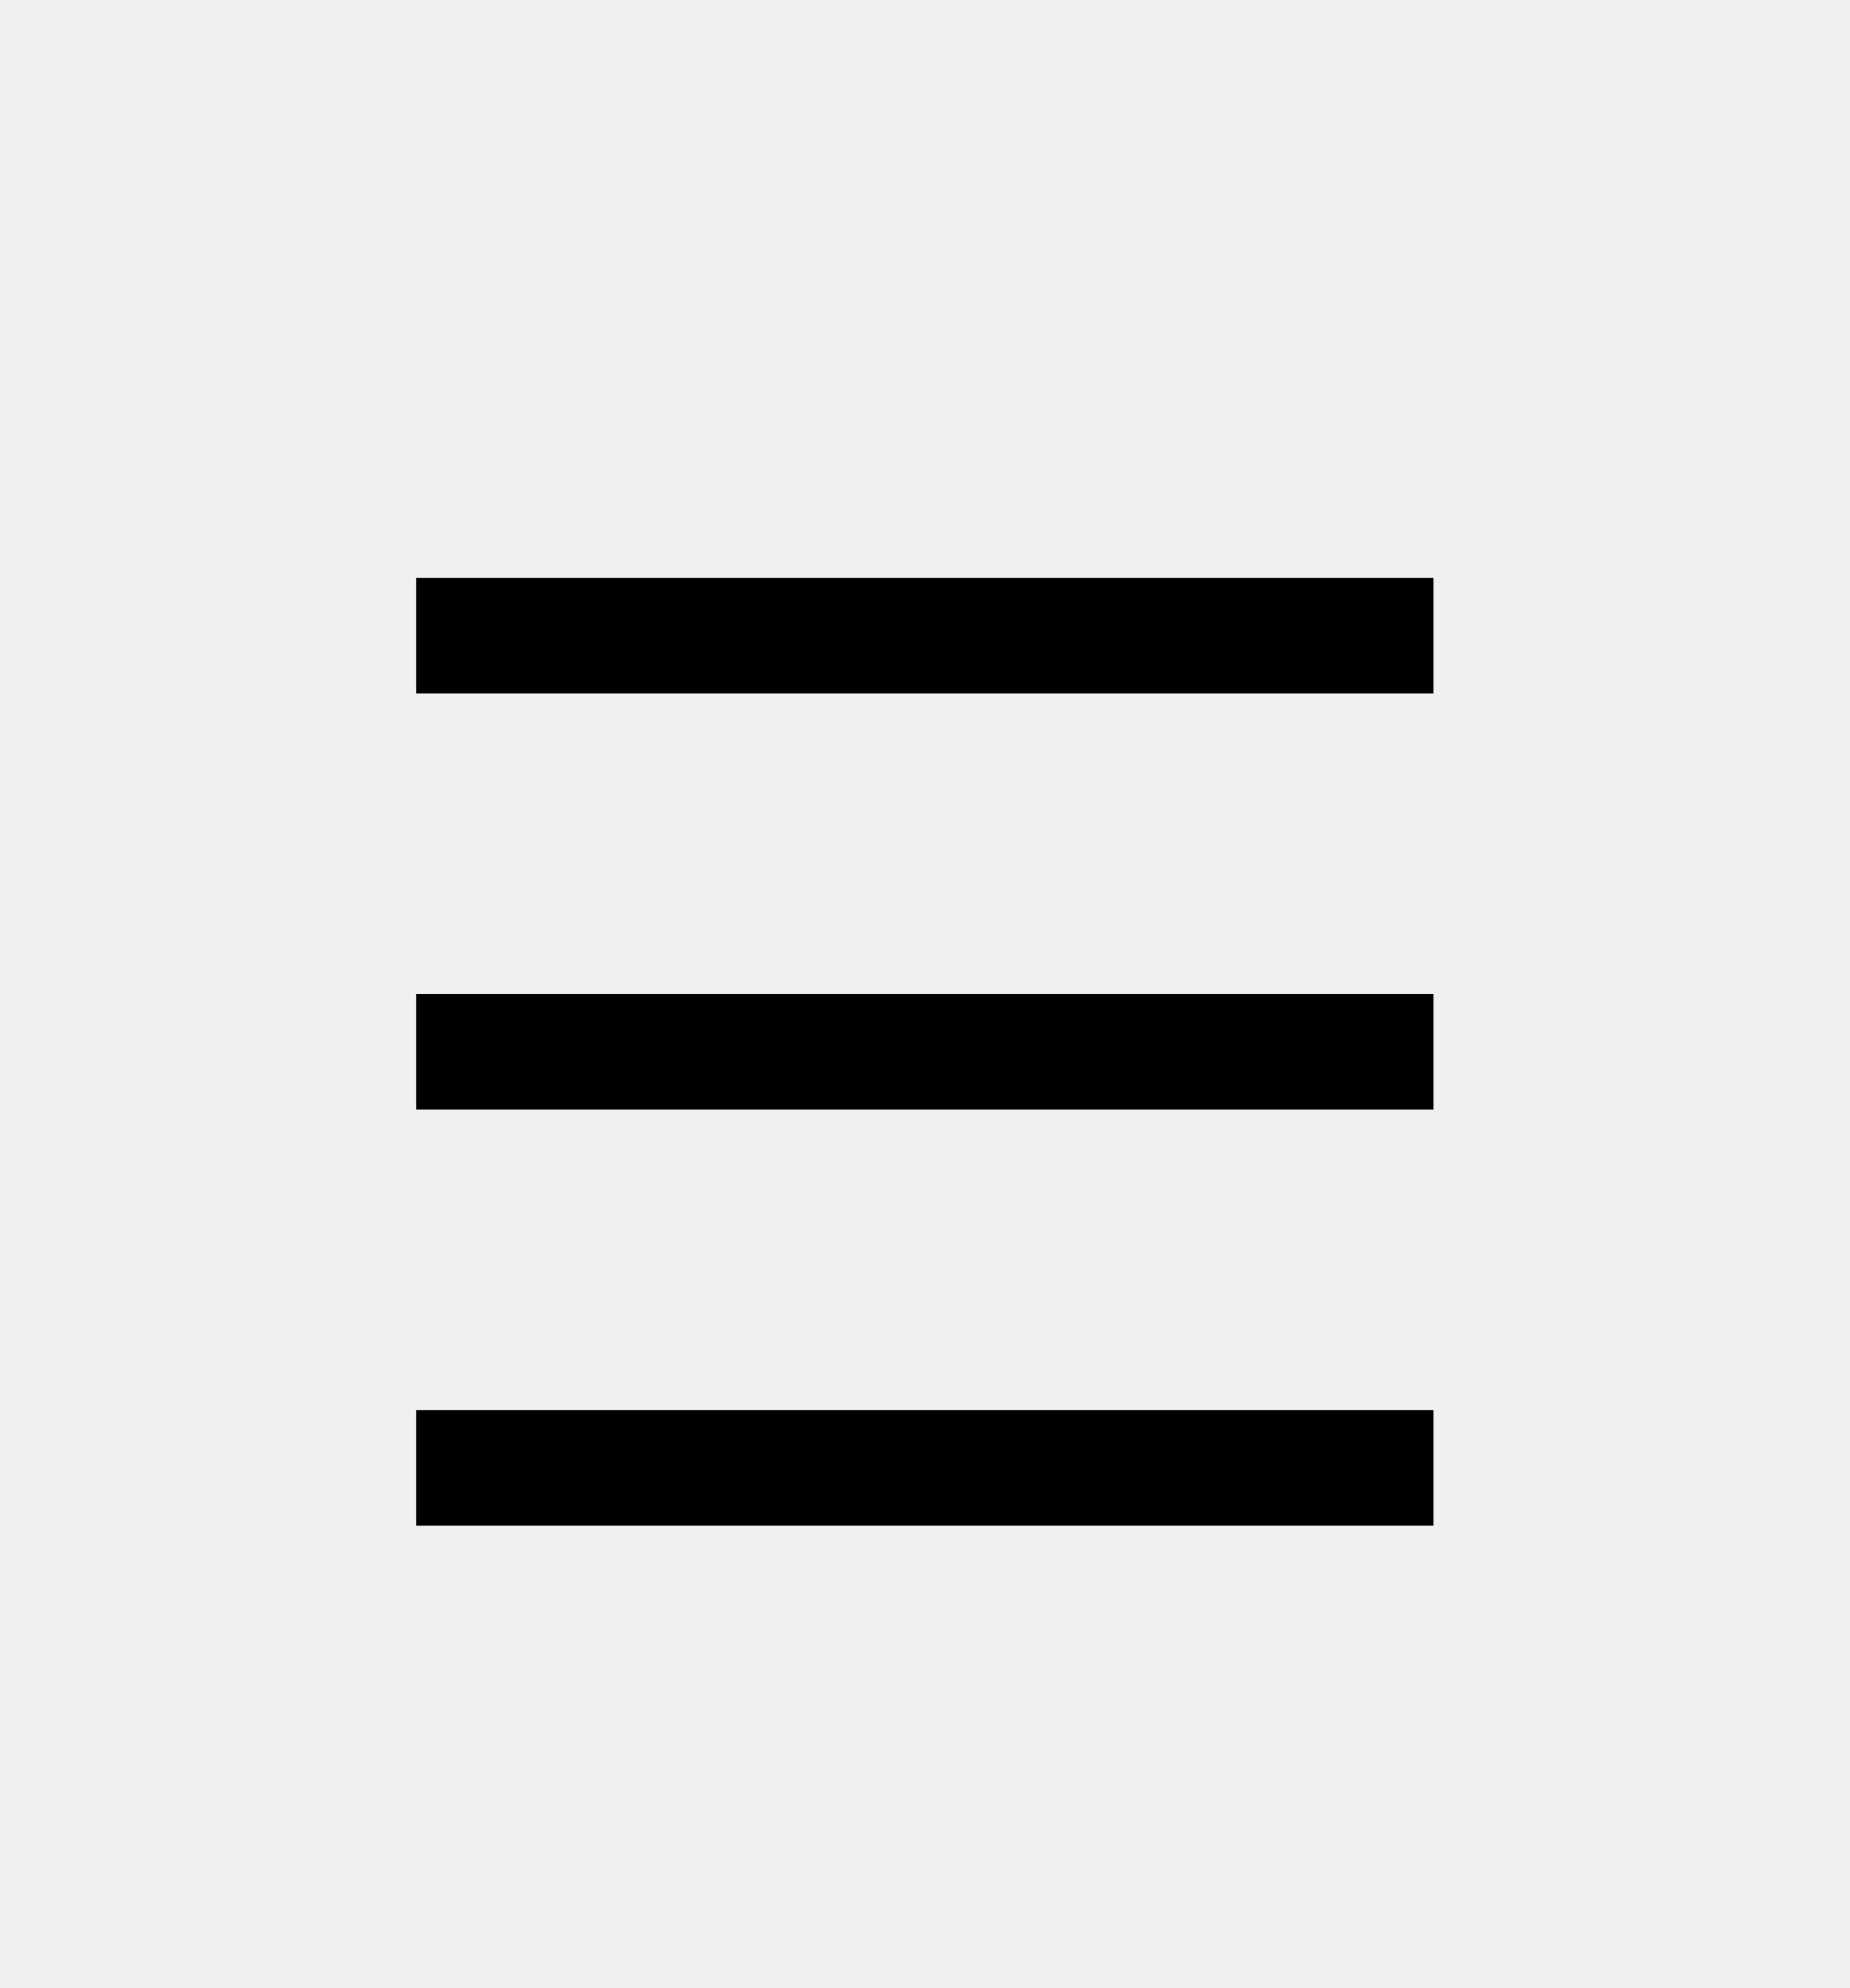
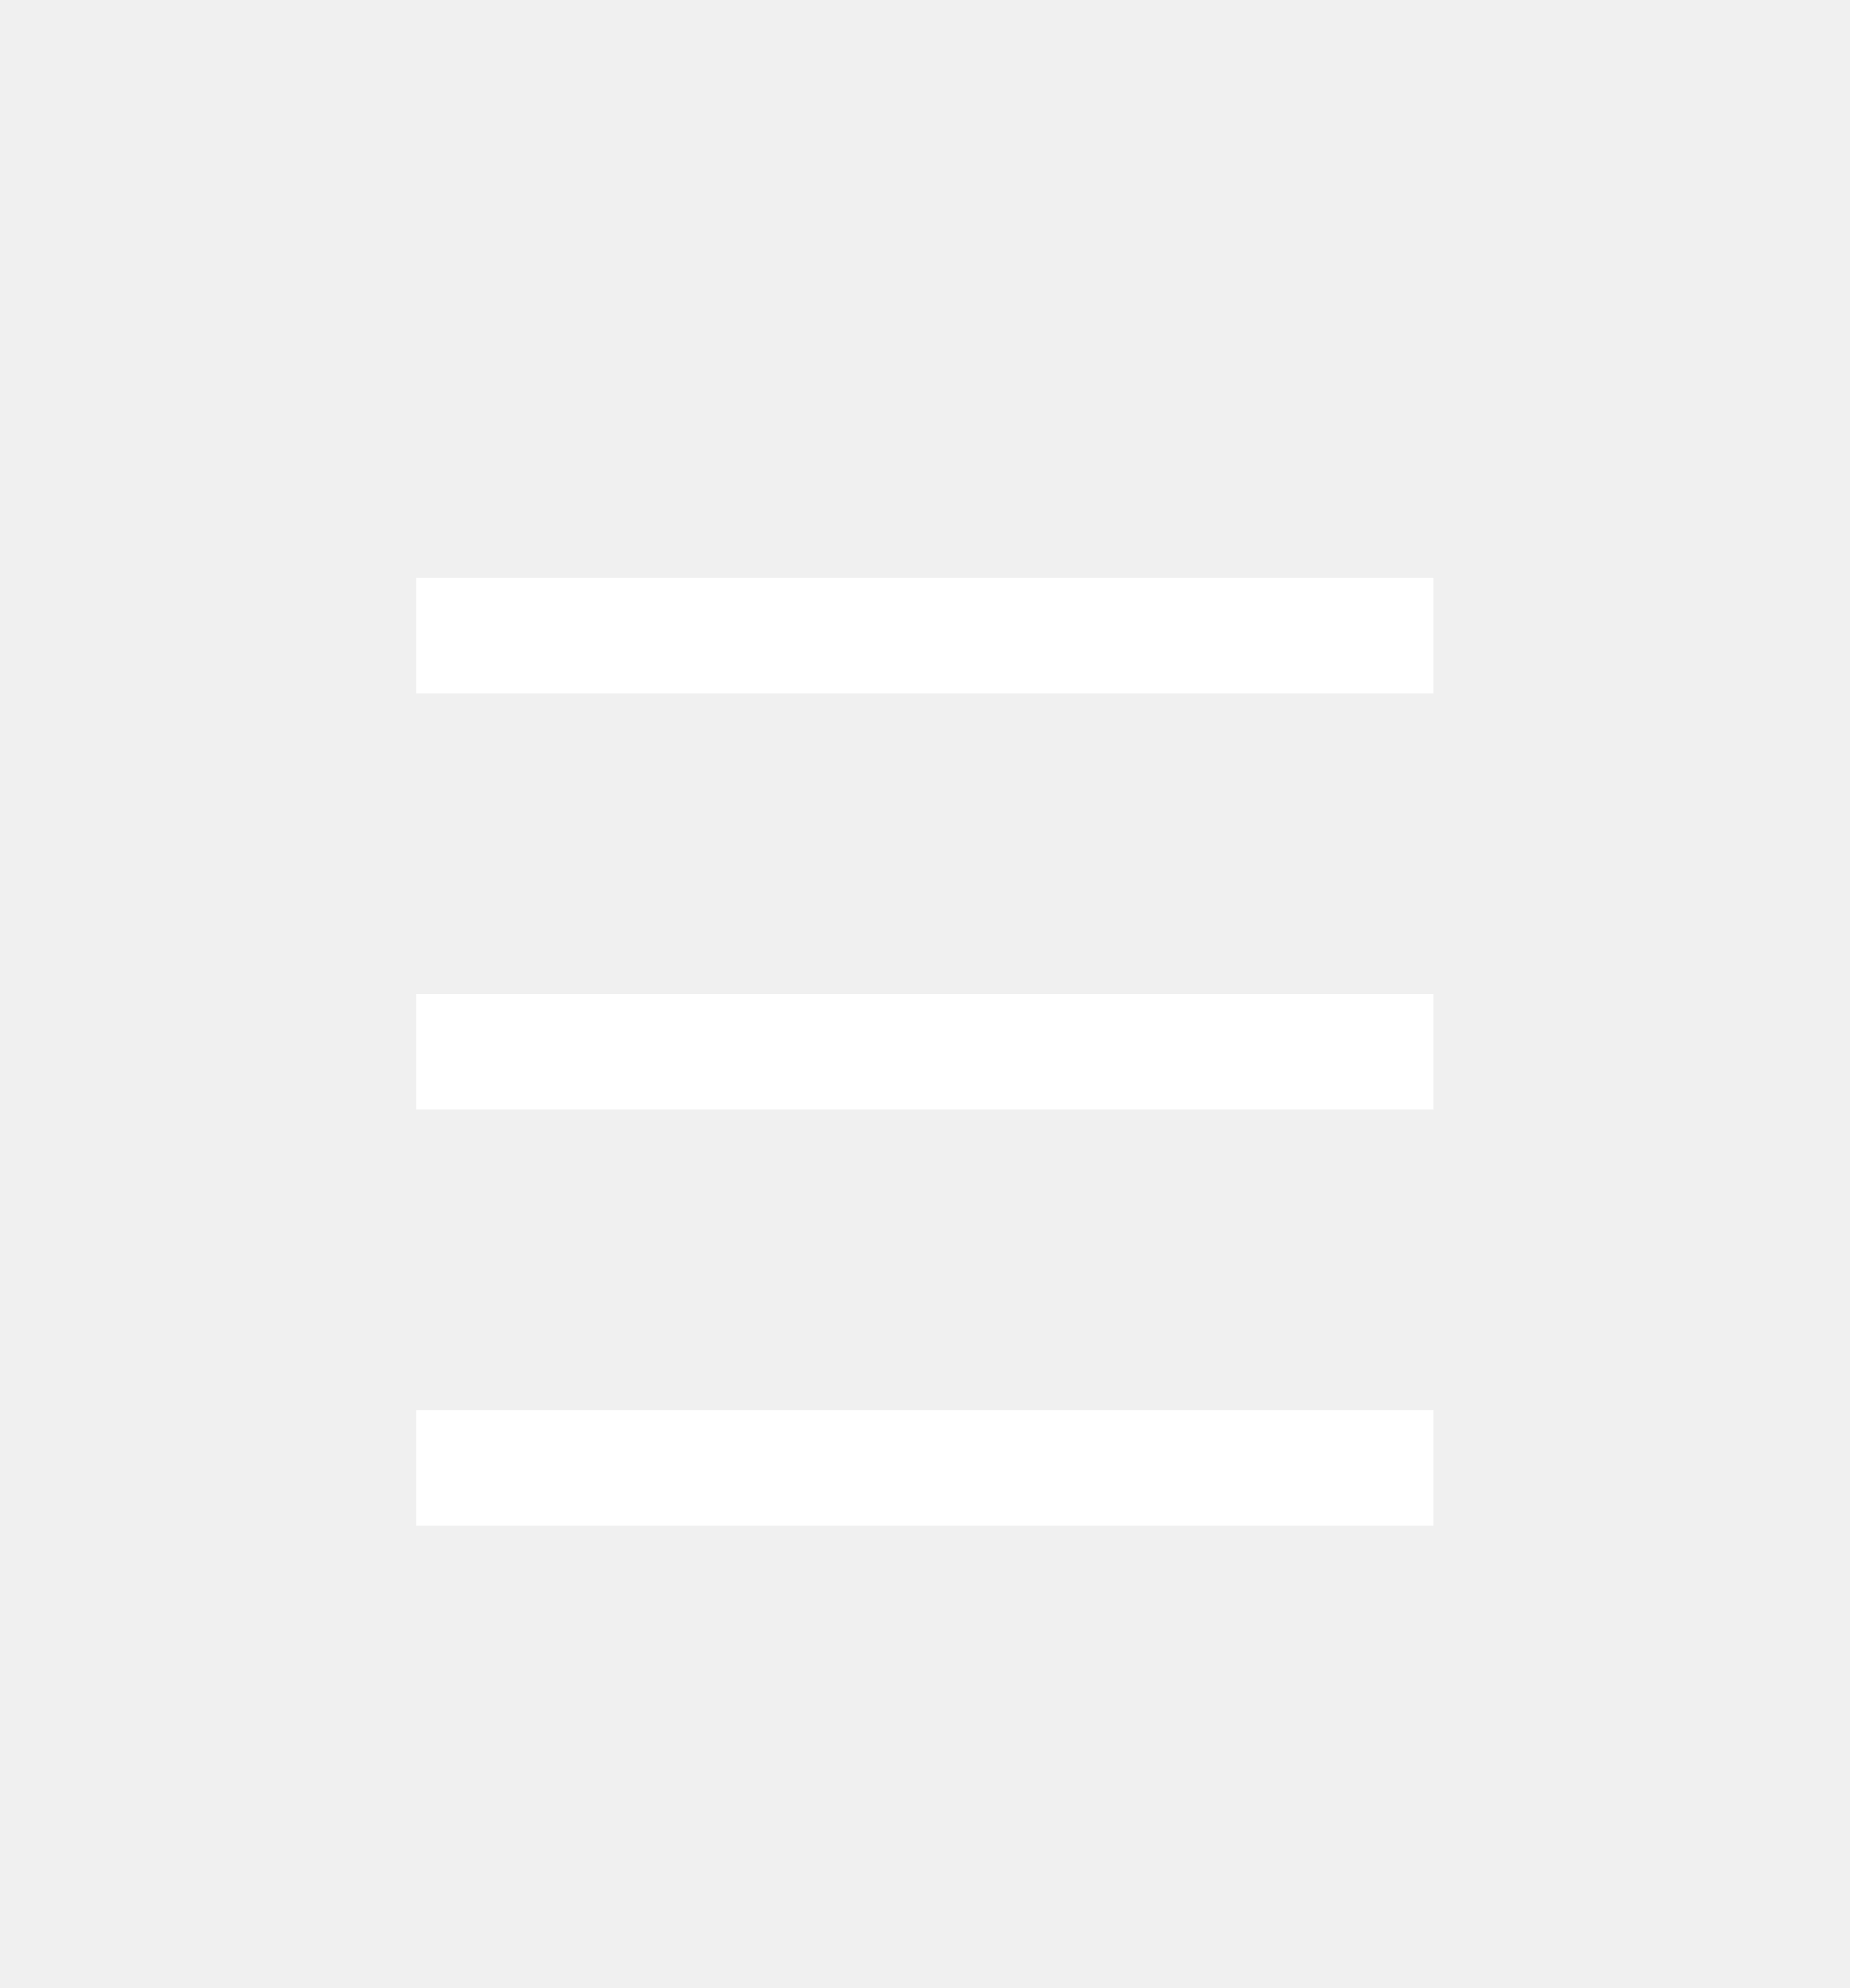
<svg xmlns="http://www.w3.org/2000/svg" width="40" height="43" viewBox="0 0 40 43" fill="none">
-   <path fill-rule="evenodd" clip-rule="evenodd" d="M31 15L9 15V12.5L31 12.5V15Z" fill="black" />
-   <path fill-rule="evenodd" clip-rule="evenodd" d="M31 24L9 24V21.5L31 21.5V24Z" fill="black" />
-   <path fill-rule="evenodd" clip-rule="evenodd" d="M31 33L9 33V30.5L31 30.5V33Z" fill="black" />
+   <path fill-rule="evenodd" clip-rule="evenodd" d="M31 15L9 15V12.5L31 12.5V15Z" fill="white" />
+   <path fill-rule="evenodd" clip-rule="evenodd" d="M31 24L9 24V21.5L31 21.5V24Z" fill="white" />
+   <path fill-rule="evenodd" clip-rule="evenodd" d="M31 33L9 33V30.5L31 30.5V33Z" fill="white" />
</svg>
